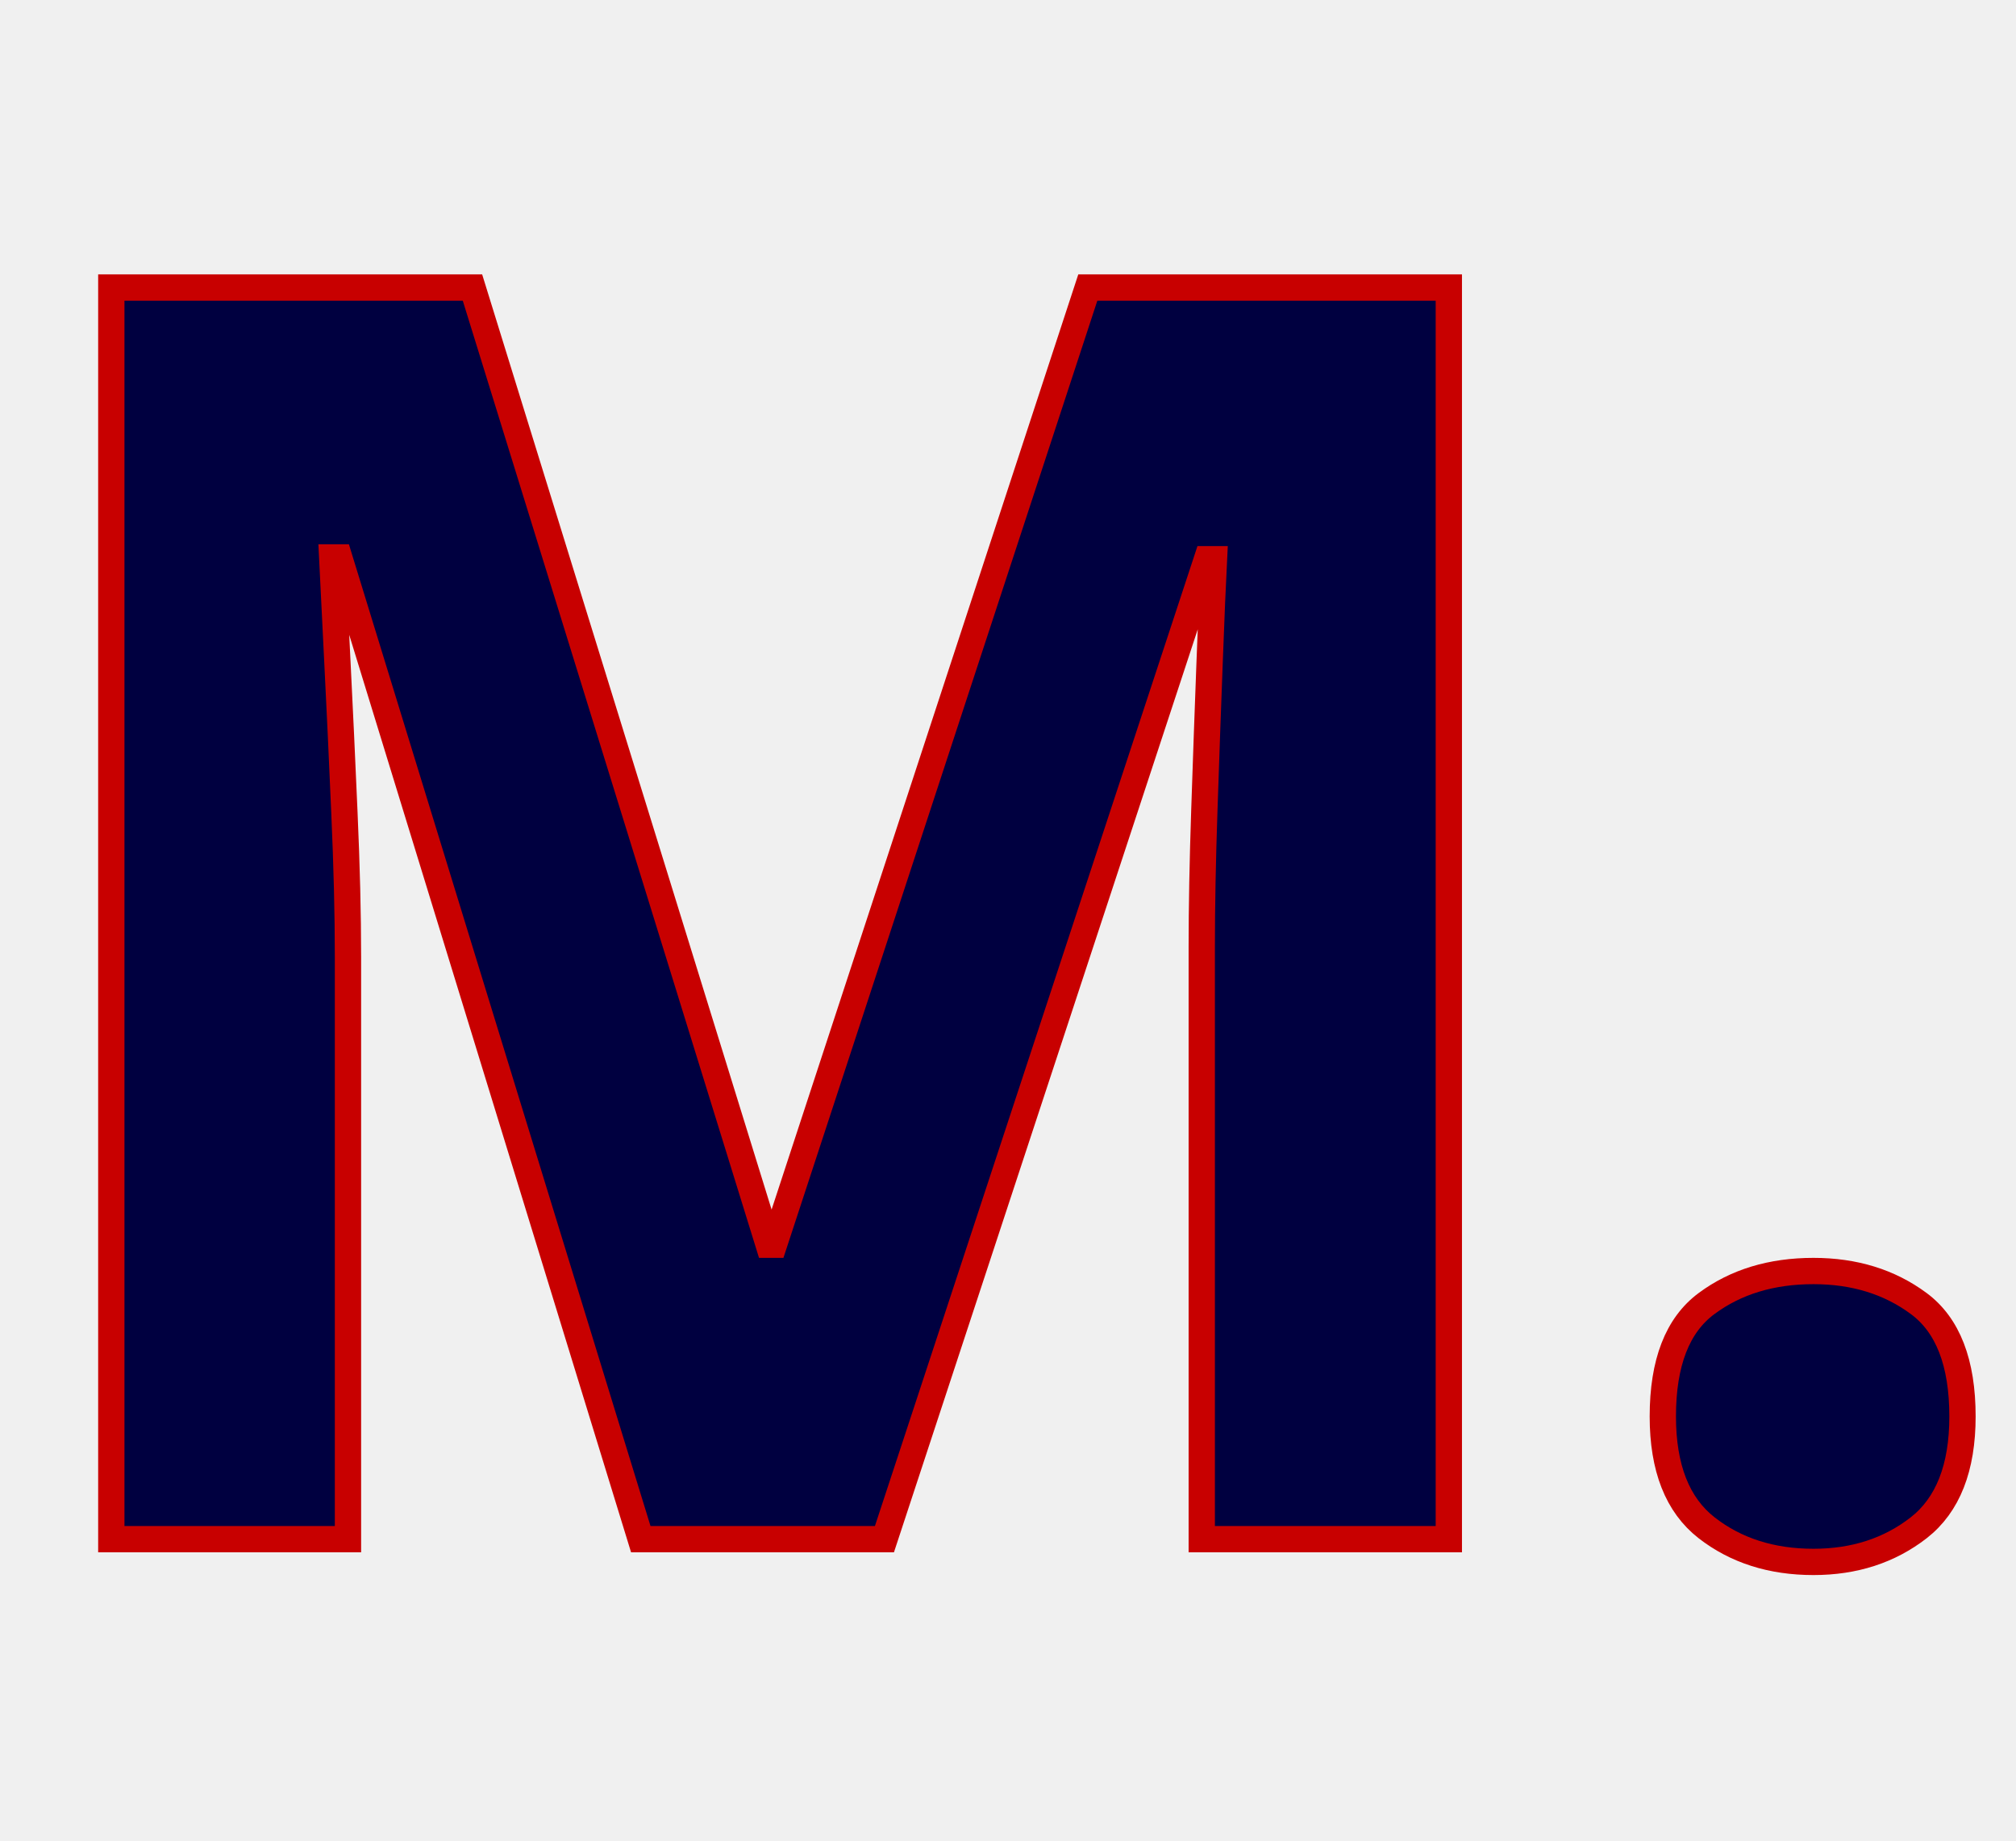
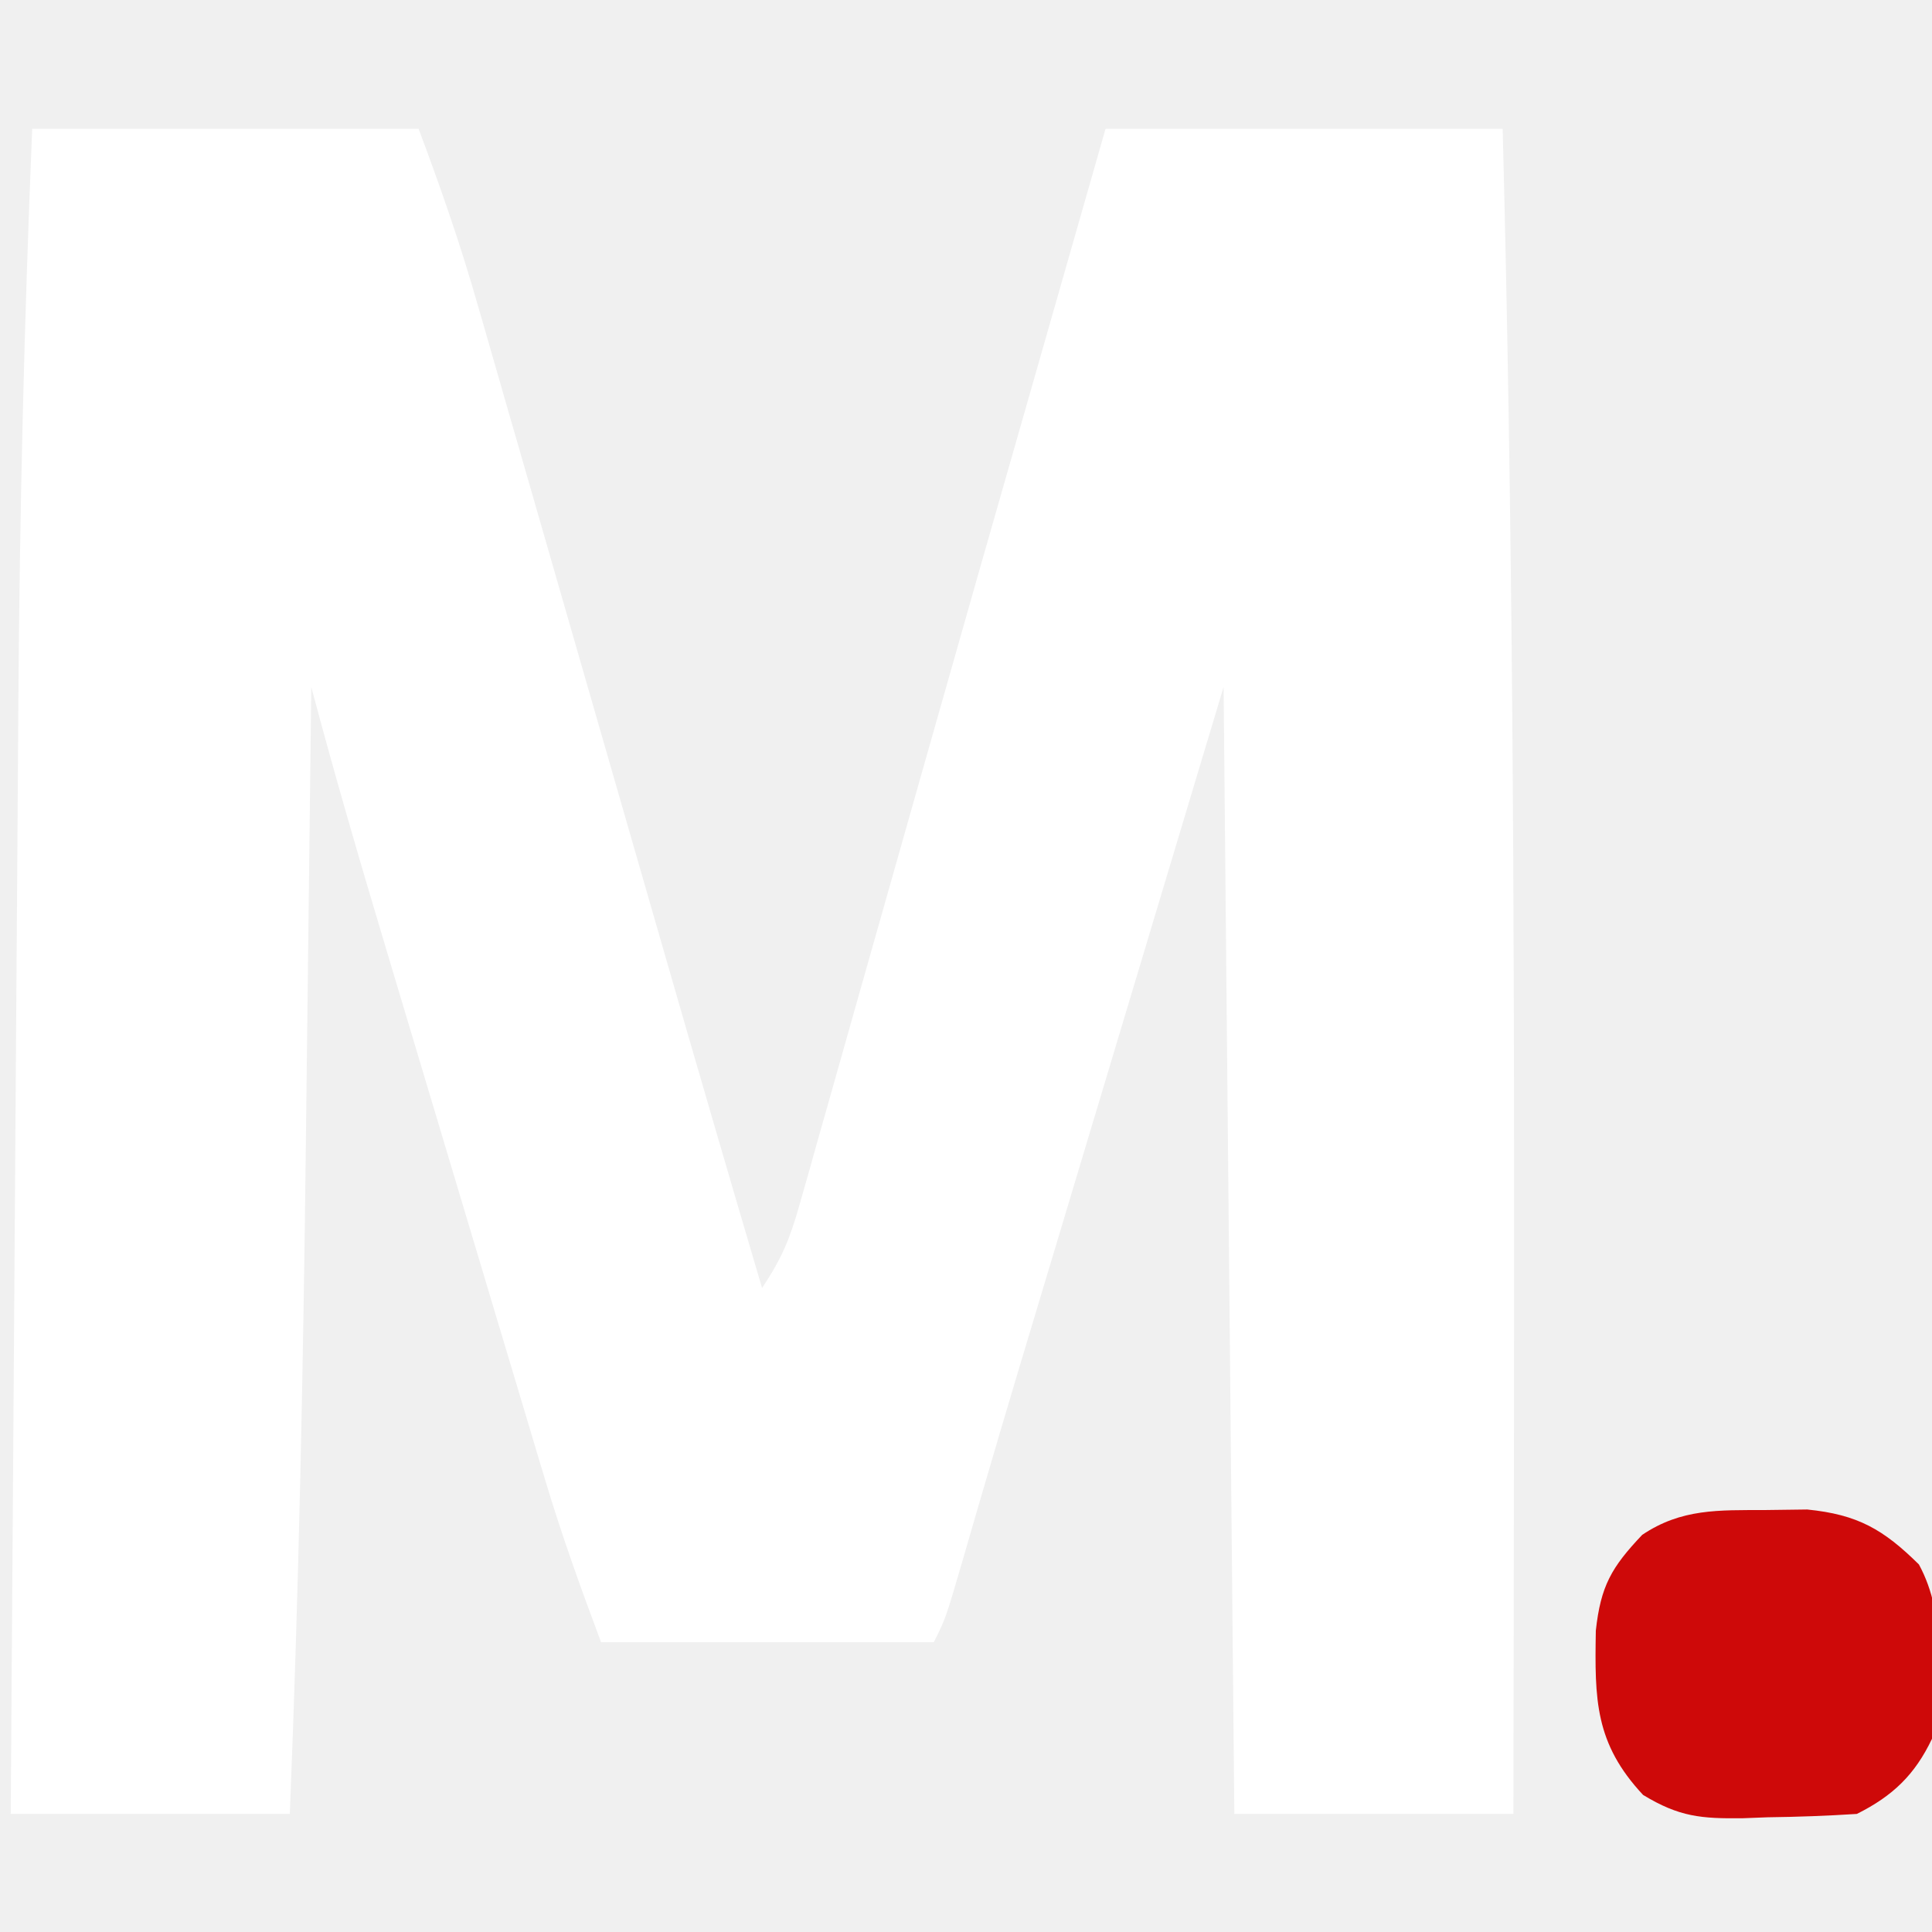
- <svg xmlns="http://www.w3.org/2000/svg" width="230" height="210" viewBox="0 0 230 210">
-   <g font-family="Verdana, Geneva, sans-serif" font-size="200" letter-spacing="-5px" font-weight="bold" fill="#000040" stroke="#c80000" stroke-width="3" text-anchor="middle" dominant-baseline="middle">
-     <text x="50%" y="105">M.</text>
-   </g>
+ <svg xmlns="http://www.w3.org/2000/svg" version="1.1" width="180" height="180">
+   <path d="M0 0 C11.88 0 23.76 0 36 0 C38.032 5.419 39.882 10.715 41.464 16.258 C41.804 17.433 41.804 17.433 42.151 18.632 C42.893 21.2 43.63 23.77 44.367 26.34 C44.889 28.149 45.411 29.957 45.933 31.766 C47.305 36.521 48.673 41.278 50.04 46.034 C51.687 51.763 53.339 57.49 54.99 63.218 C56.278 67.686 57.566 72.155 58.851 76.624 C61.864 87.094 64.913 97.552 68 108 C69.845 105.232 70.587 103.434 71.474 100.296 C71.749 99.332 72.025 98.367 72.308 97.374 C72.604 96.32 72.899 95.266 73.203 94.18 C73.518 93.072 73.833 91.965 74.157 90.824 C75.193 87.176 76.221 83.525 77.25 79.875 C77.963 77.359 78.677 74.844 79.391 72.328 C80.677 67.796 81.961 63.264 83.243 58.732 C86.497 47.23 89.783 35.737 93.072 24.245 C94.549 19.081 96.024 13.915 97.5 8.75 C98.737 4.419 98.737 4.419 100 0 C112.21 0 124.42 0 137 0 C137.945 36.482 138.089 72.945 138.062 109.438 C138.062 110.61 138.061 111.783 138.06 112.991 C138.048 127.661 138.027 142.33 138 157 C129.42 157 120.84 157 112 157 C111.67 122.35 111.34 87.7 111 52 C107.638 63.199 104.276 74.399 100.812 85.938 C99.762 89.437 98.711 92.937 97.628 96.543 C96.664 99.757 96.664 99.757 95.699 102.971 C95.279 104.372 94.858 105.773 94.437 107.174 C93.789 109.331 93.142 111.487 92.495 113.644 C92.291 114.327 92.086 115.009 91.875 115.712 C90.772 119.393 89.683 123.078 88.607 126.767 C88.379 127.548 88.151 128.329 87.916 129.134 C87.478 130.637 87.041 132.14 86.607 133.644 C85.11 138.78 85.11 138.78 84 141 C73.77 141 63.54 141 53 141 C51.093 135.915 49.33 131.015 47.779 125.841 C47.579 125.174 47.378 124.508 47.172 123.822 C46.518 121.646 45.868 119.47 45.219 117.293 C44.76 115.761 44.3 114.23 43.841 112.698 C42.881 109.497 41.923 106.296 40.966 103.094 C39.749 99.018 38.528 94.944 37.305 90.87 C36.357 87.708 35.41 84.547 34.464 81.385 C34.014 79.884 33.565 78.383 33.115 76.882 C30.637 68.616 28.213 60.342 26 52 C25.99 52.902 25.979 53.805 25.969 54.735 C25.869 63.379 25.767 72.024 25.661 80.668 C25.606 85.109 25.553 89.549 25.503 93.99 C25.264 115.01 24.85 135.994 24 157 C15.42 157 6.84 157 -2 157 C-1.891 140.516 -1.779 124.033 -1.661 107.549 C-1.606 99.892 -1.552 92.236 -1.503 84.579 C-1.459 77.891 -1.413 71.203 -1.363 64.515 C-1.337 60.987 -1.312 57.458 -1.291 53.93 C-1.181 35.932 -0.747 17.984 0 0 Z " fill="#FFFFFF" transform="translate(3,12)" />
+   <path d="M0 0 C1.298 -0.017 2.596 -0.034 3.934 -0.051 C8.639 0.42 11.023 1.794 14.344 5.07 C16.993 9.945 16.245 15.961 15.562 21.312 C13.971 24.655 11.914 26.637 8.562 28.312 C5.776 28.49 3.038 28.59 0.25 28.625 C-0.51 28.654 -1.27 28.683 -2.053 28.713 C-5.937 28.757 -7.961 28.602 -11.355 26.543 C-15.853 21.725 -15.868 17.668 -15.758 11.234 C-15.301 7.069 -14.305 5.34 -11.438 2.312 C-7.789 -0.145 -4.312 0.013 0 0 Z " fill="#CE0909" transform="translate(164.4375,140.6875)" />
</svg>
